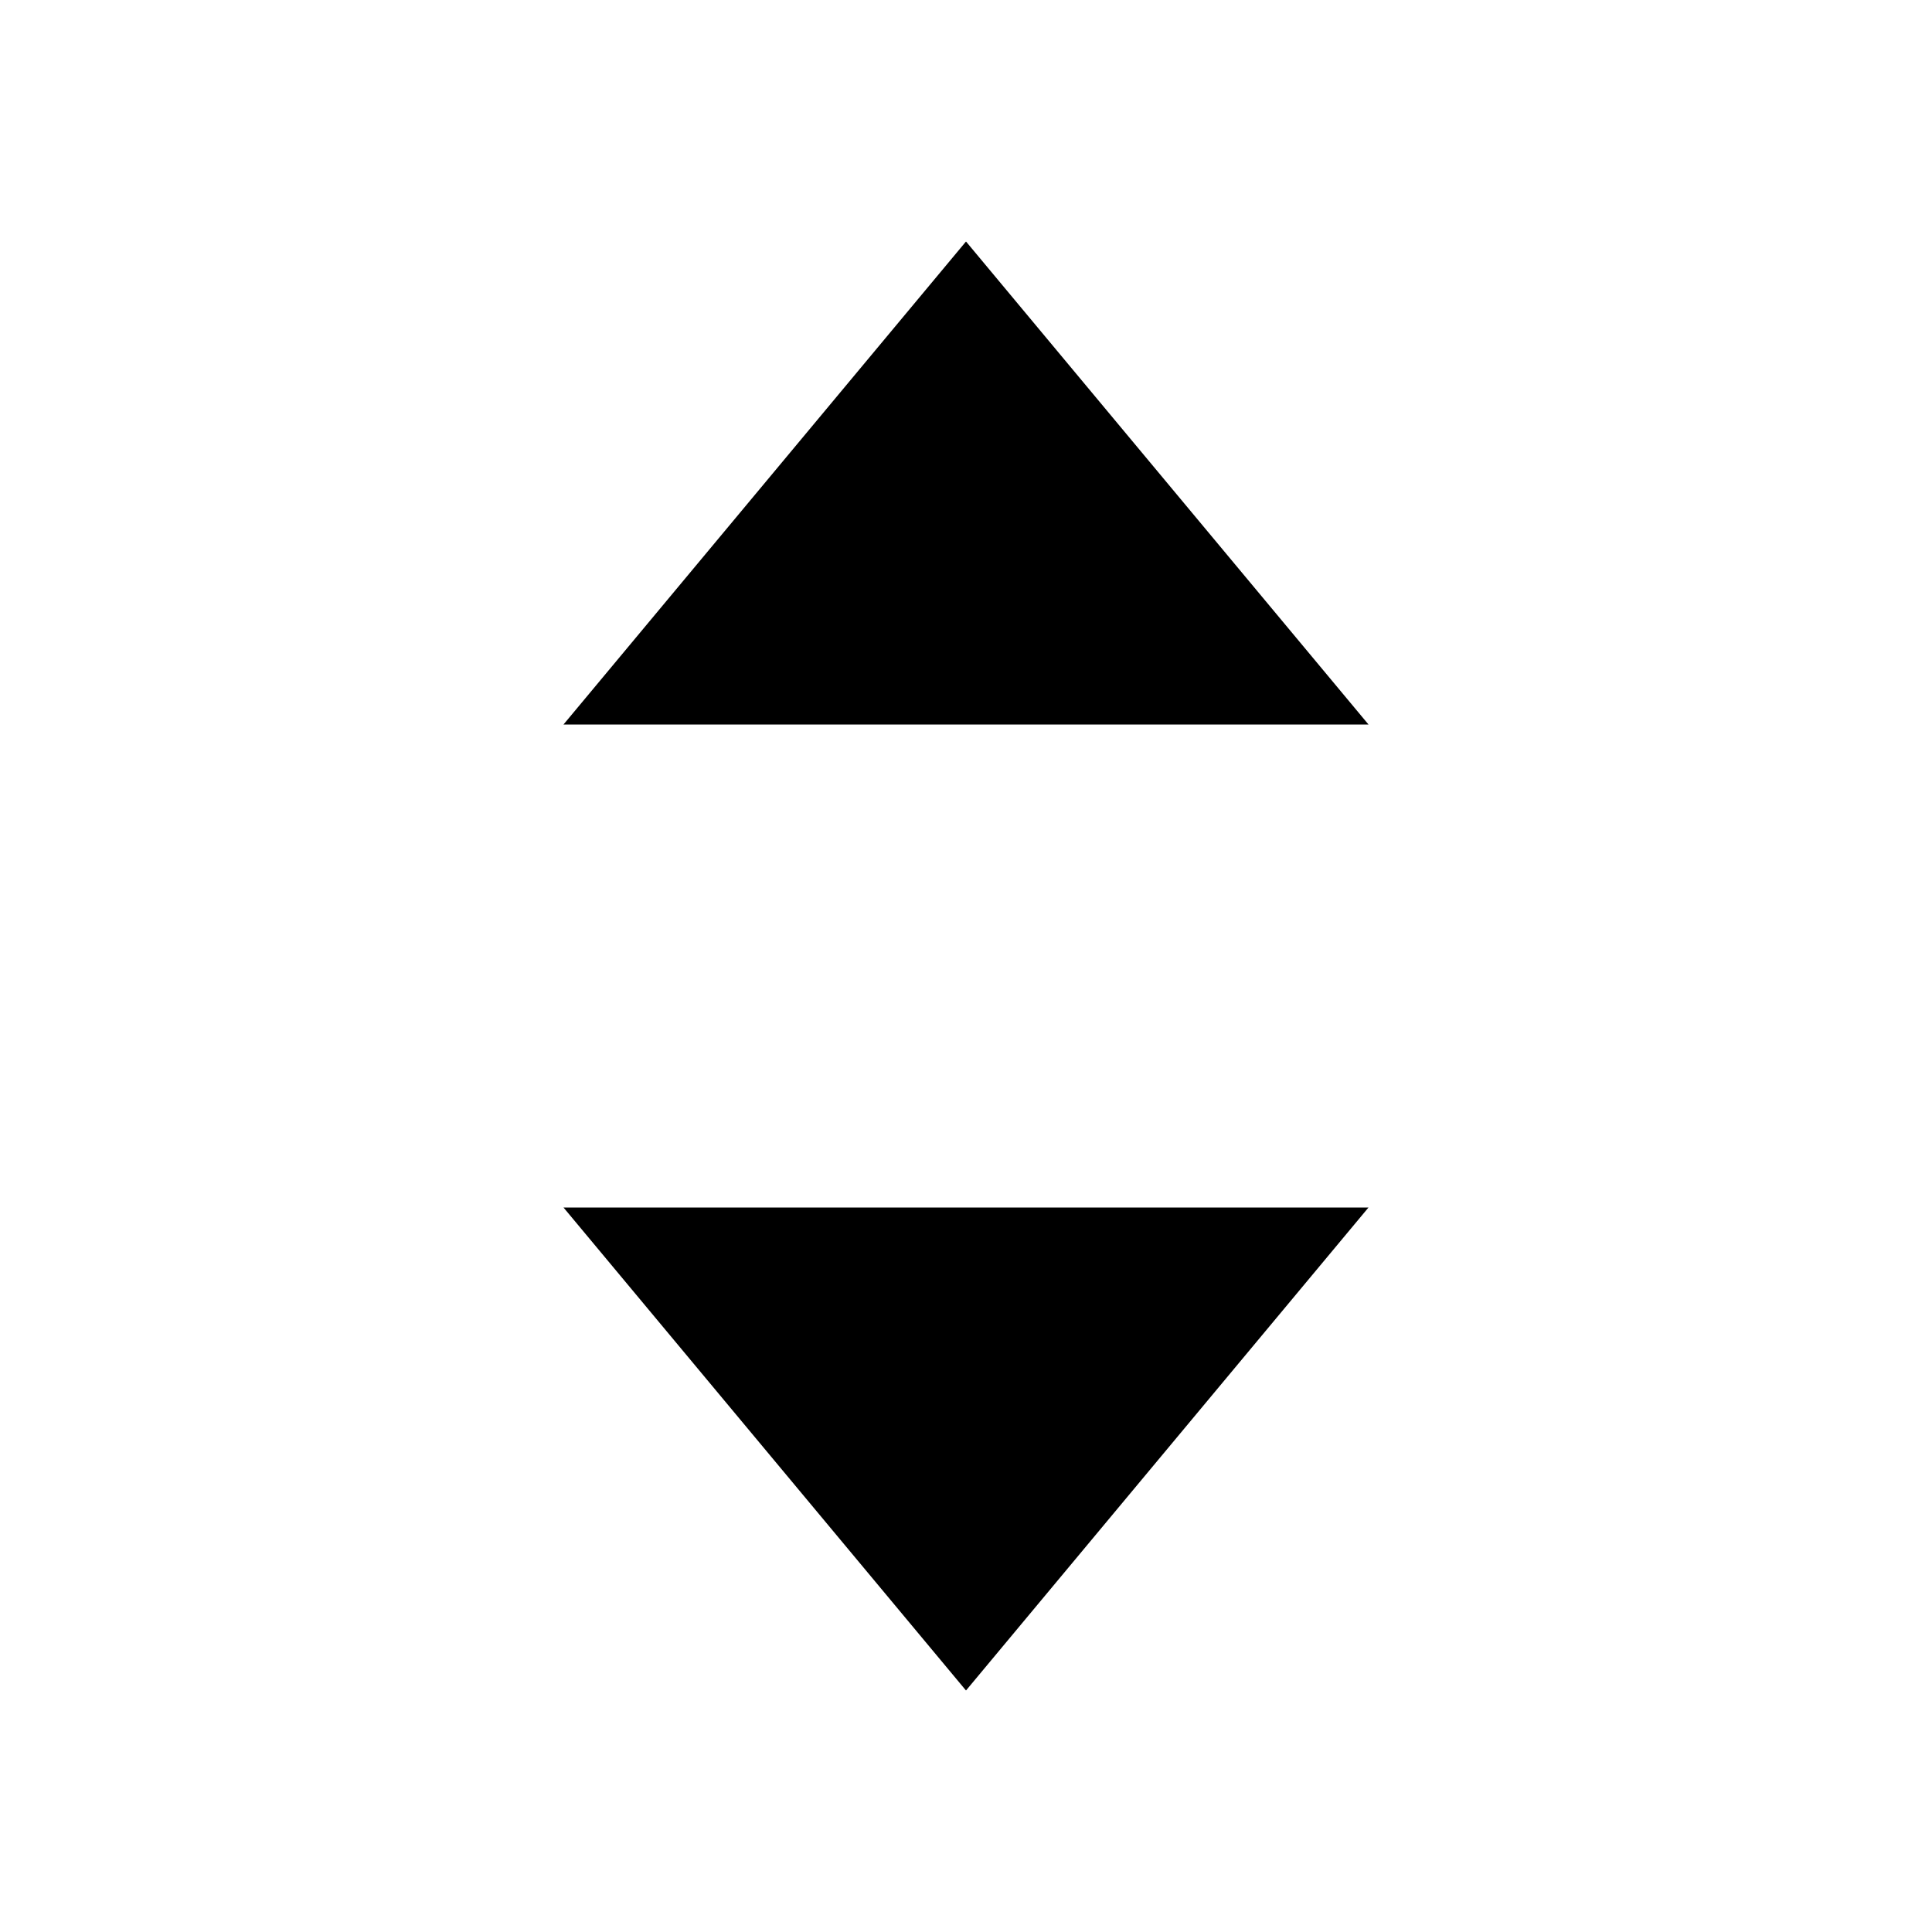
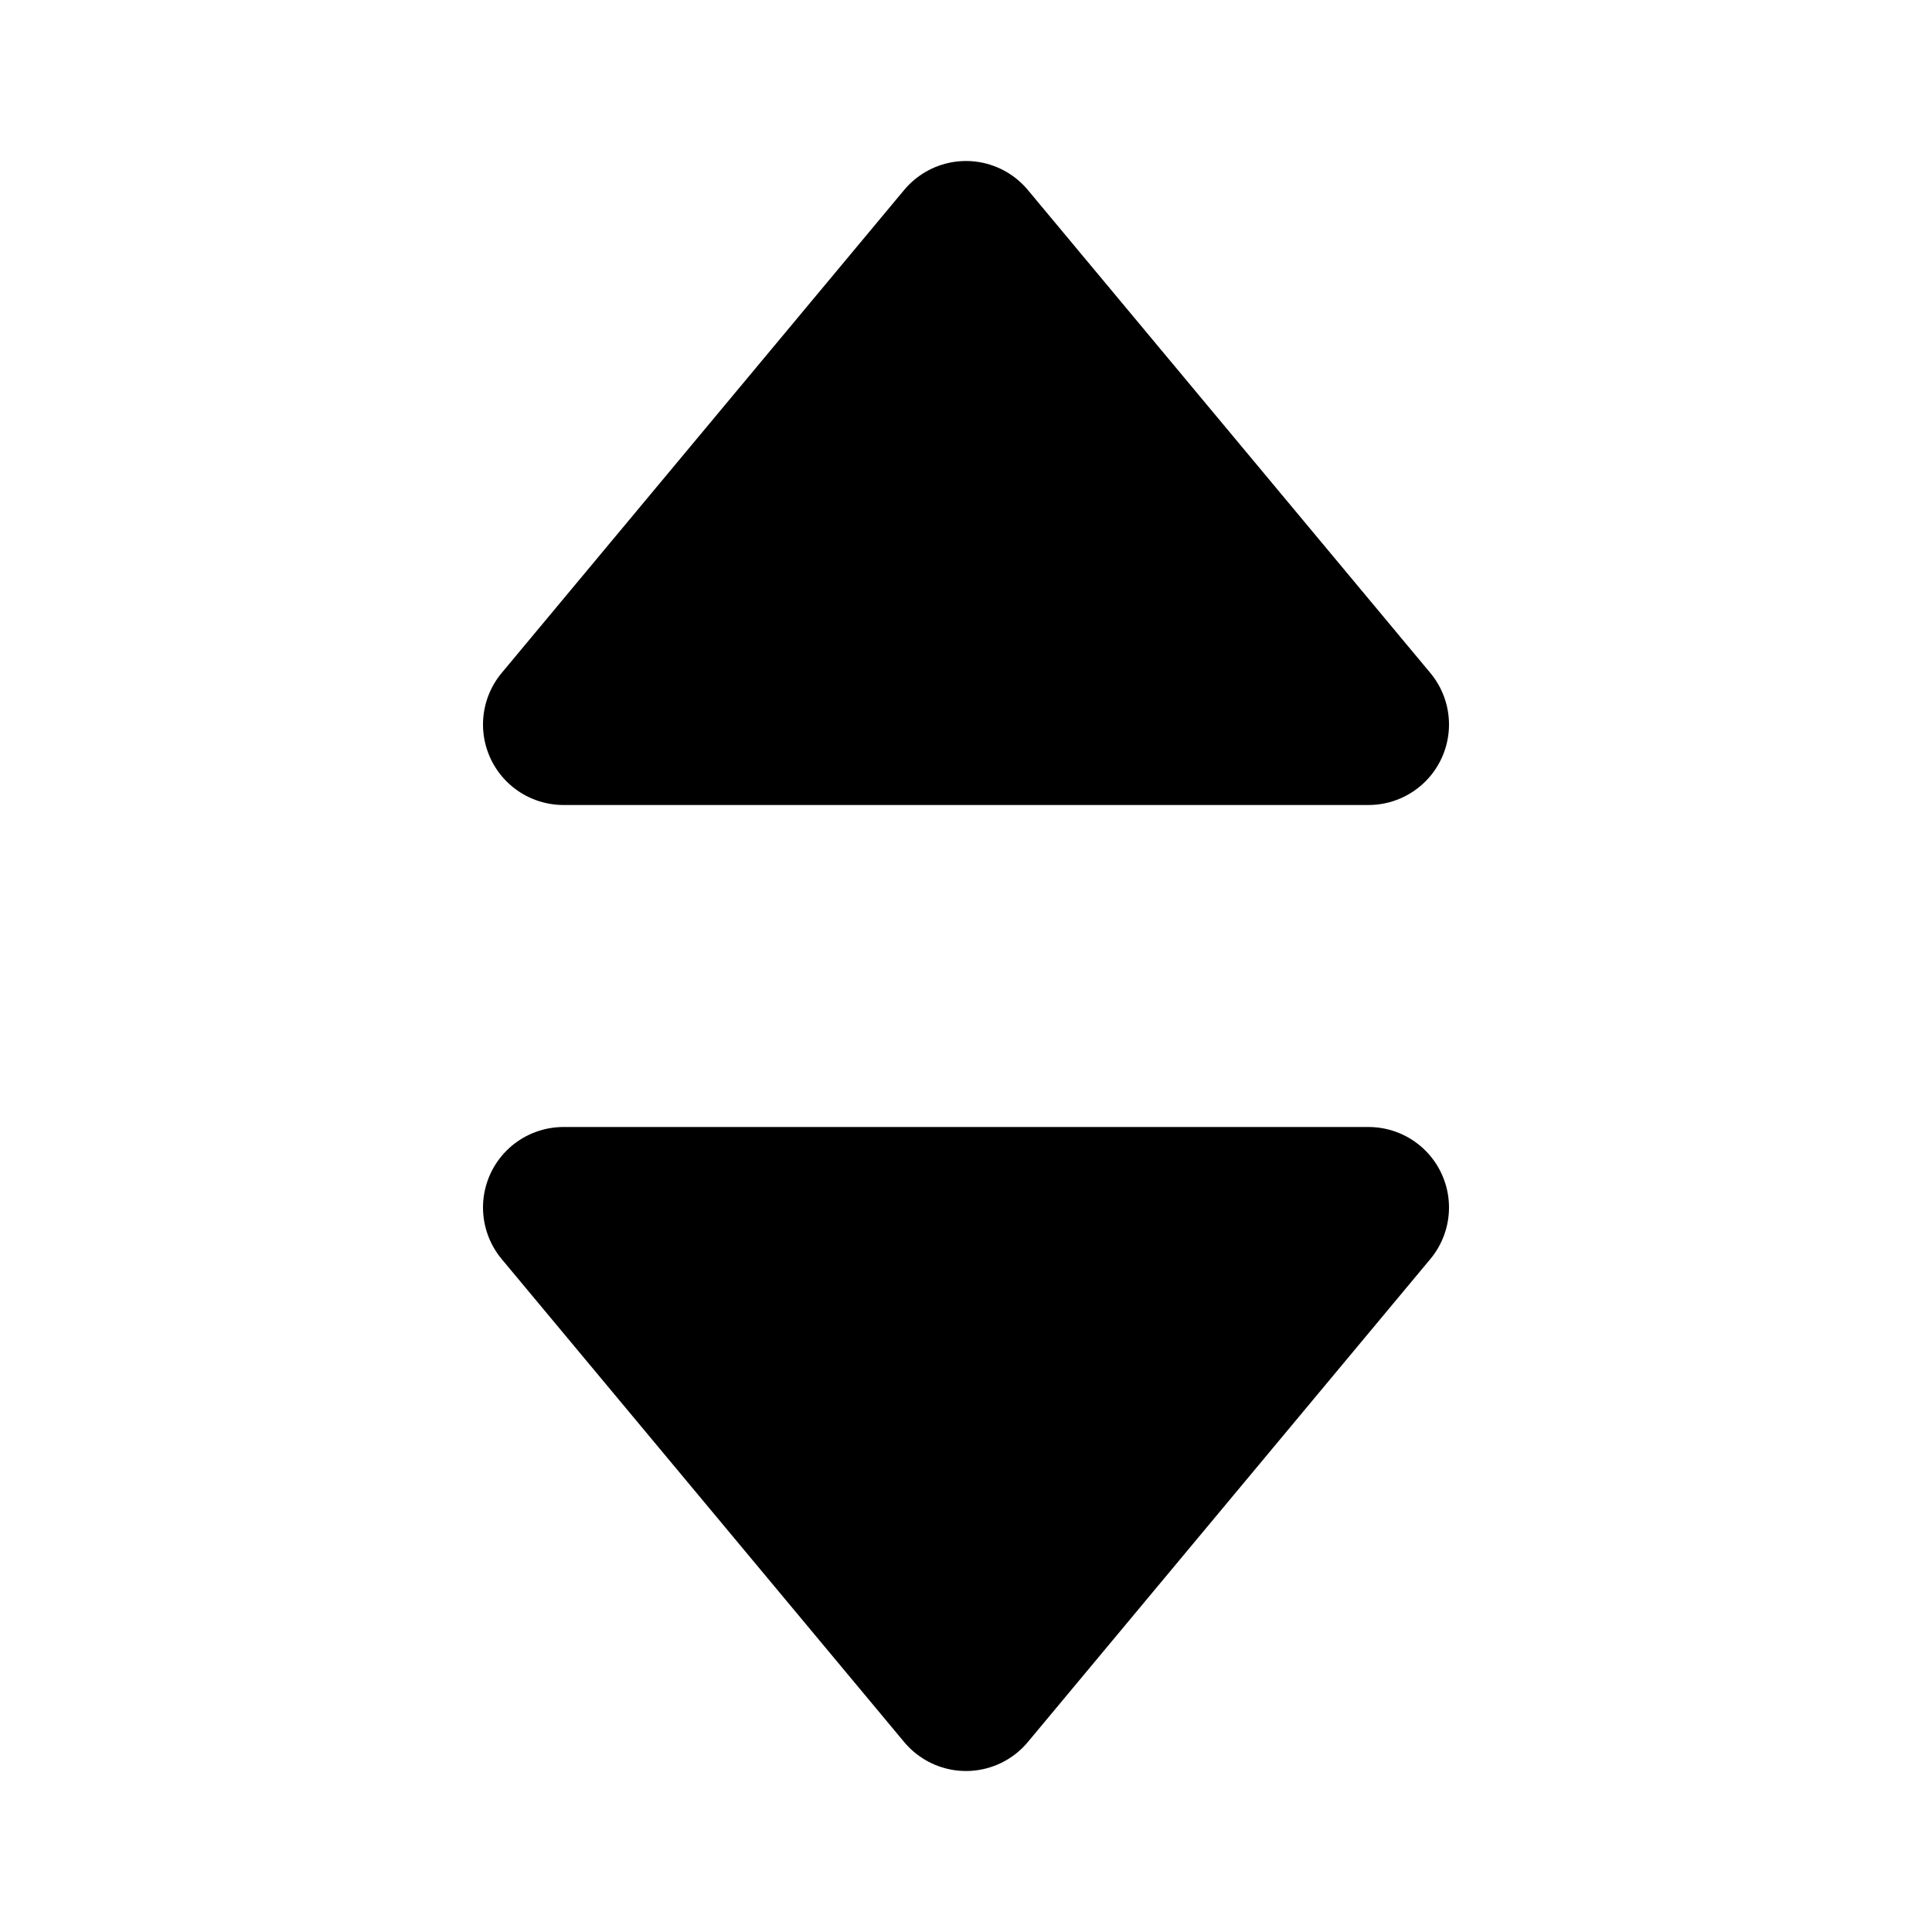
<svg xmlns="http://www.w3.org/2000/svg" viewBox="0 0 24 24">
  <symbol id="arrow-up" viewBox="0 0 24 24">
-     <polygon points="7,9 12,3 17,9" stroke-linejoin="round" stroke-width="2" />
+     <polygon points="7,9 12,3 17,9" stroke-linejoin="round" stroke-width="2" stroke="black" fill="black" />
  </symbol>
  <use href="#arrow-up" x="0" y="0" />
  <use href="#arrow-up" x="0" y="0" transform="rotate(180, 12, 12)" />
</svg>
